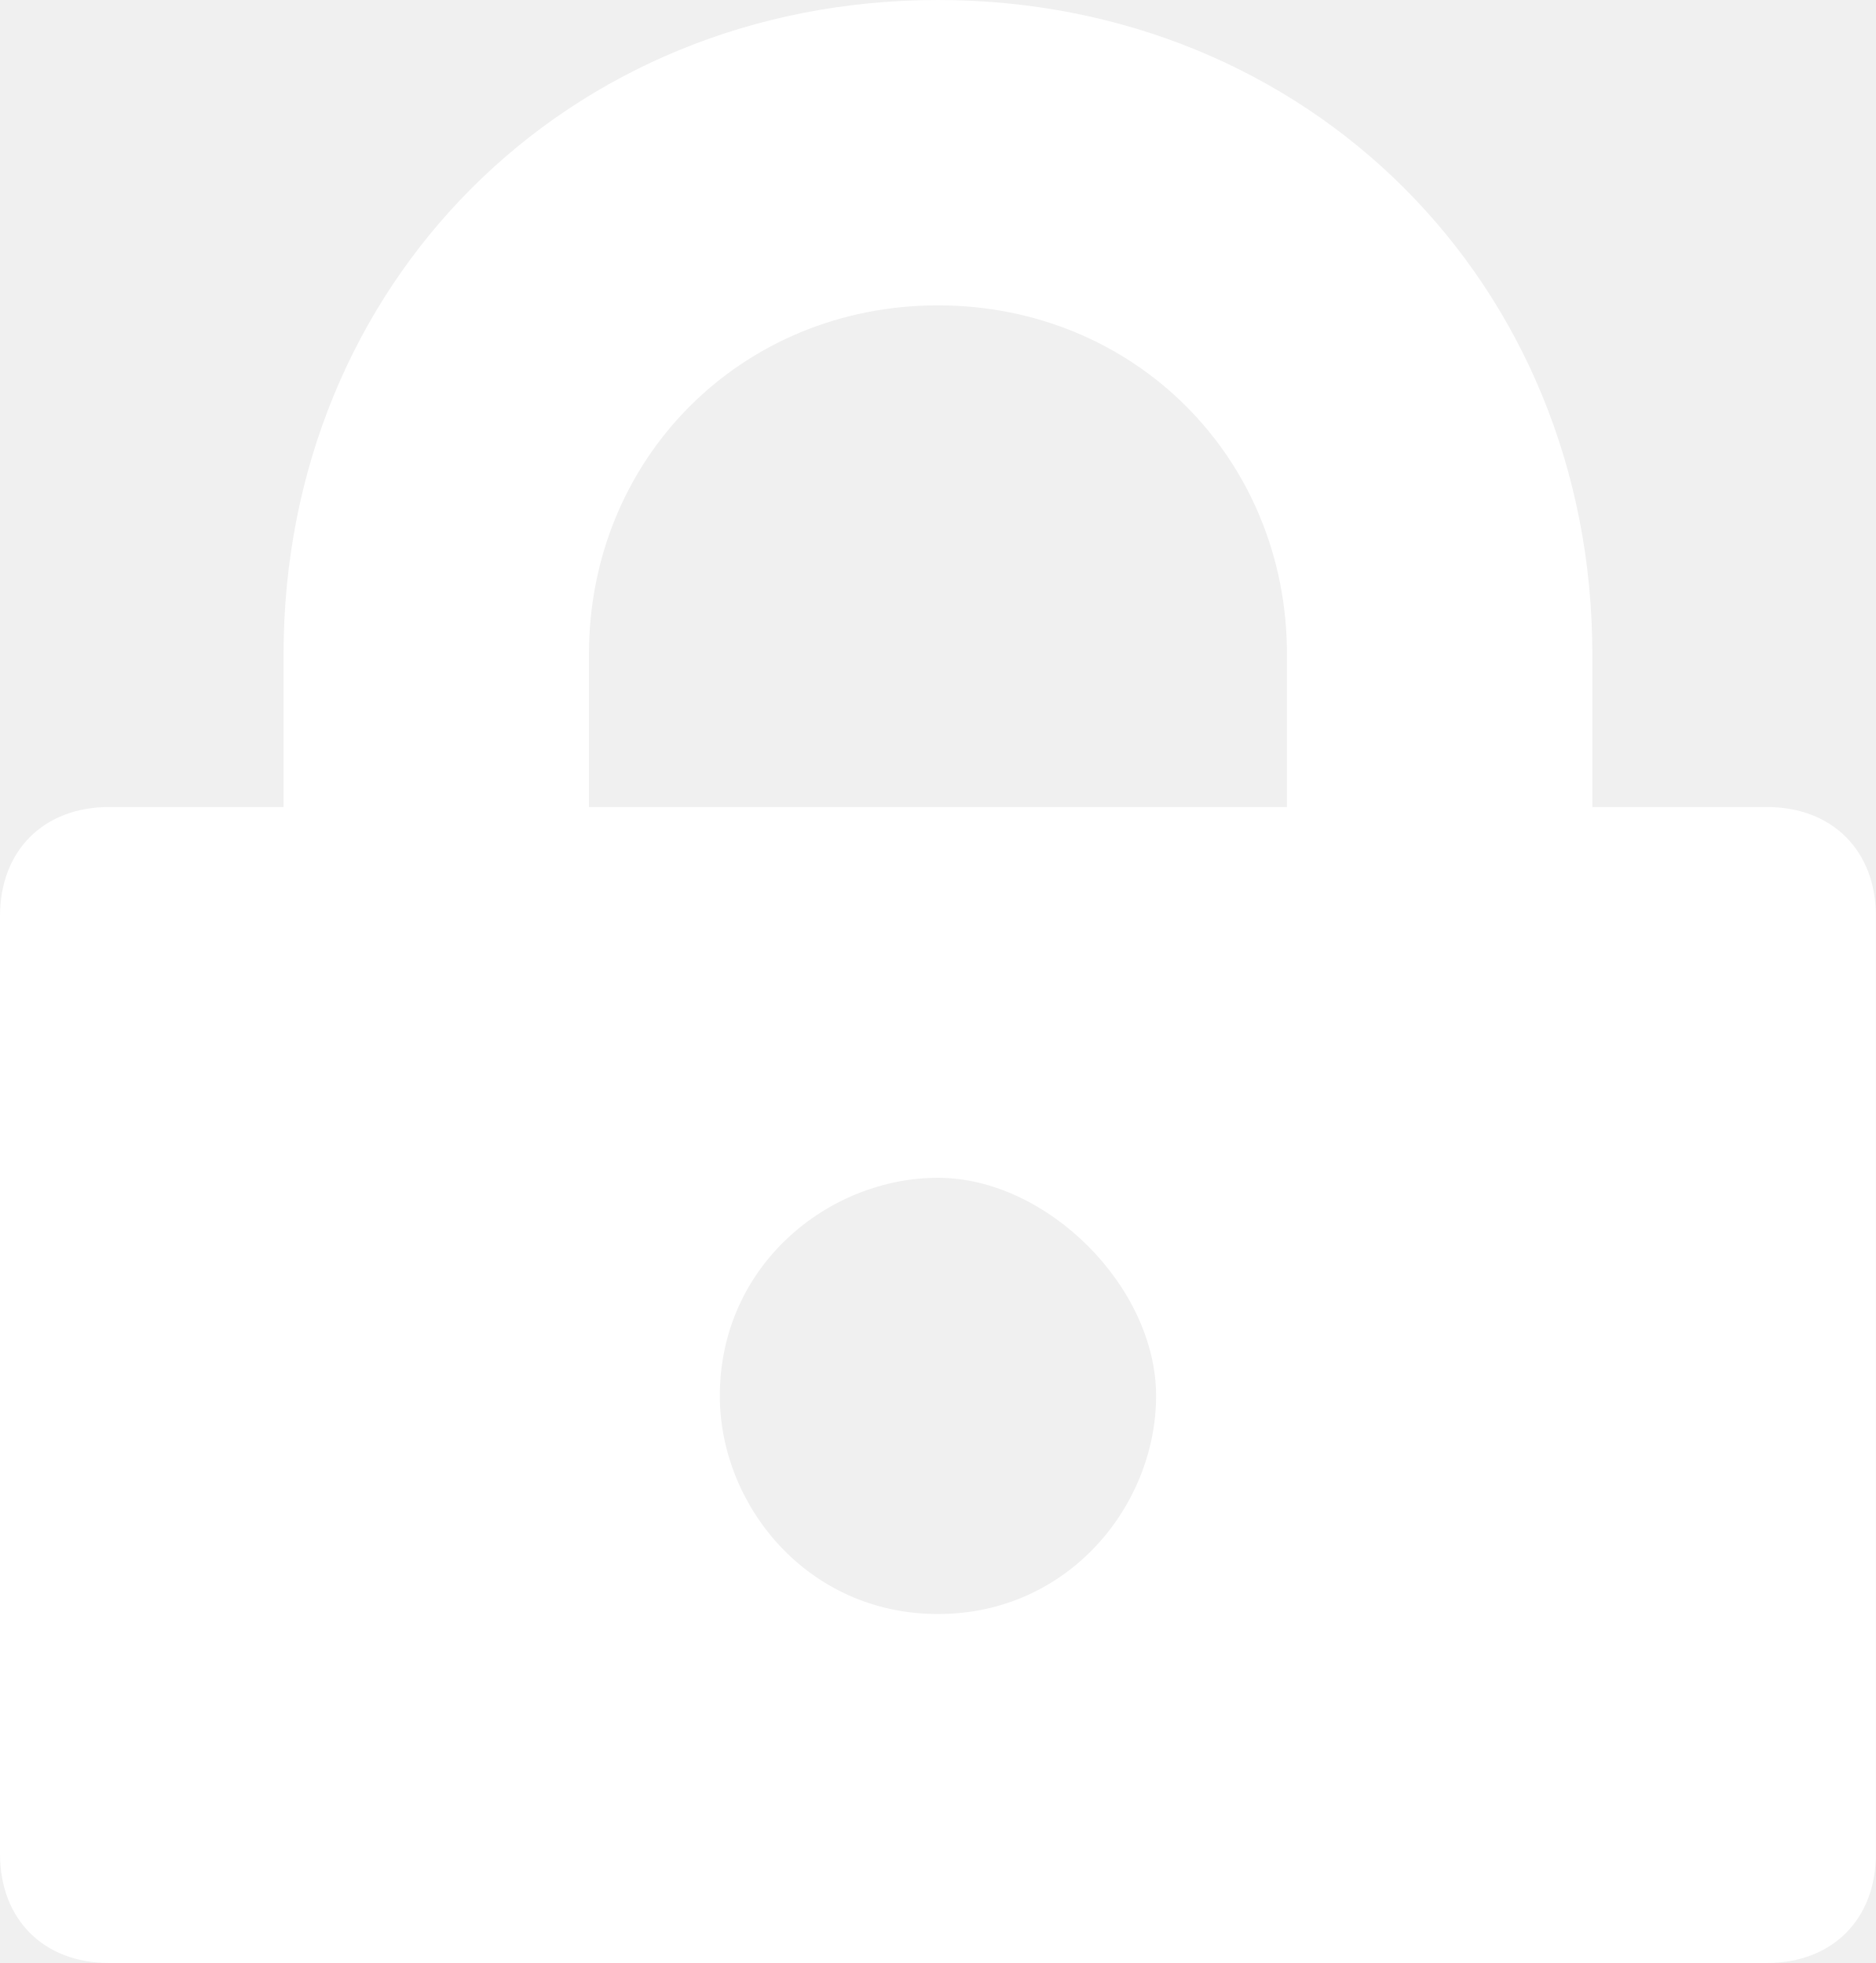
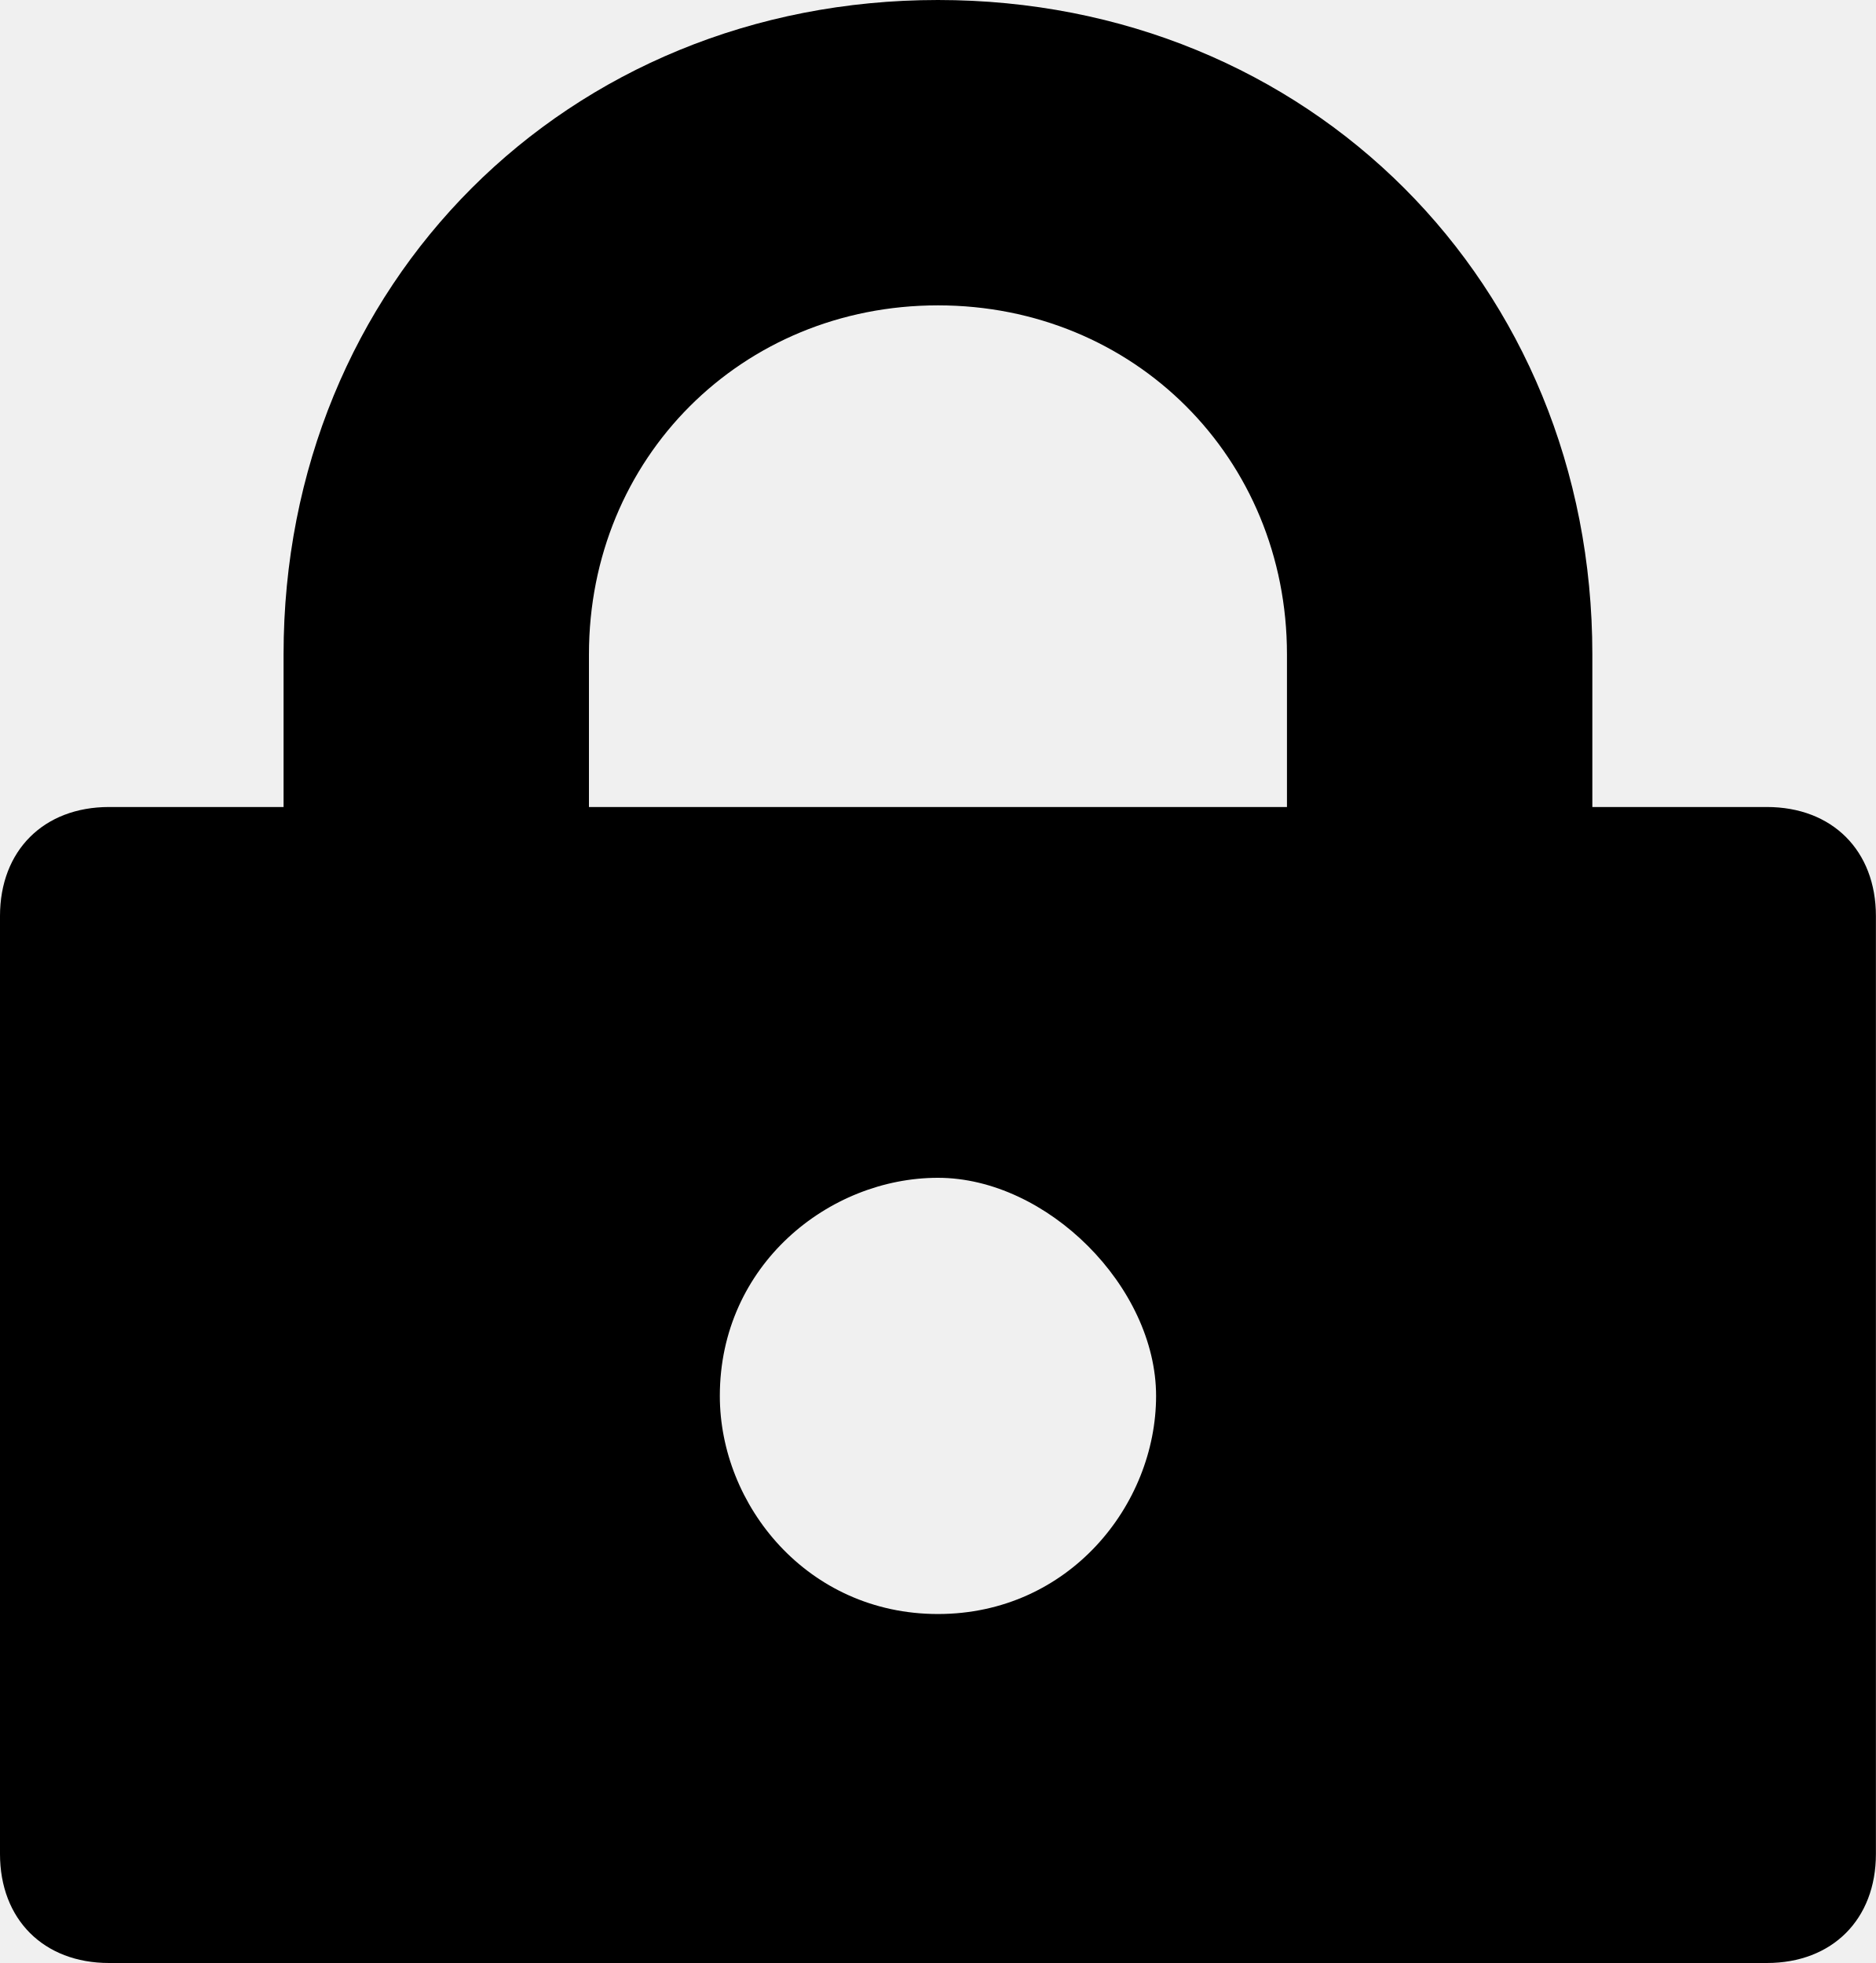
<svg xmlns="http://www.w3.org/2000/svg" version="1.1" id="Слой_1" x="0px" y="0px" viewBox="0 0 8.6 9" style="enable-background:new 0 0 8.6 9;" xml:space="preserve">
-   <style type="text/css">
- 	.st0{fill:#FFFFFF;}
- </style>
-   <path class="st0" d="M8.1,3.7H7.3V3c0-1.7-1.3-3-3-3s-3,1.3-3,3v0.7H0.5C0.2,3.7,0,3.9,0,4.2v4.3C0,8.8,0.2,9,0.5,9h7.6  c0.3,0,0.5-0.2,0.5-0.5V4.2C8.6,3.9,8.4,3.7,8.1,3.7z M4.3,7.4c-0.6,0-1-0.5-1-1c0-0.6,0.5-1,1-1s1,0.5,1,1C5.3,6.9,4.9,7.4,4.3,7.4  z M5.9,3.7H2.7V3c0-0.9,0.7-1.6,1.6-1.6S5.9,2.1,5.9,3V3.7z" />
+   <path d="M8.1,3.7H7.3V3c0-1.7-1.3-3-3-3s-3,1.3-3,3v0.7H0.5C0.2,3.7,0,3.9,0,4.2v4.3C0,8.8,0.2,9,0.5,9h7.6  c0.3,0,0.5-0.2,0.5-0.5V4.2C8.6,3.9,8.4,3.7,8.1,3.7z M4.3,7.4c-0.6,0-1-0.5-1-1c0-0.6,0.5-1,1-1s1,0.5,1,1C5.3,6.9,4.9,7.4,4.3,7.4  z M5.9,3.7H2.7V3c0-0.9,0.7-1.6,1.6-1.6S5.9,2.1,5.9,3V3.7z" />
</svg>
